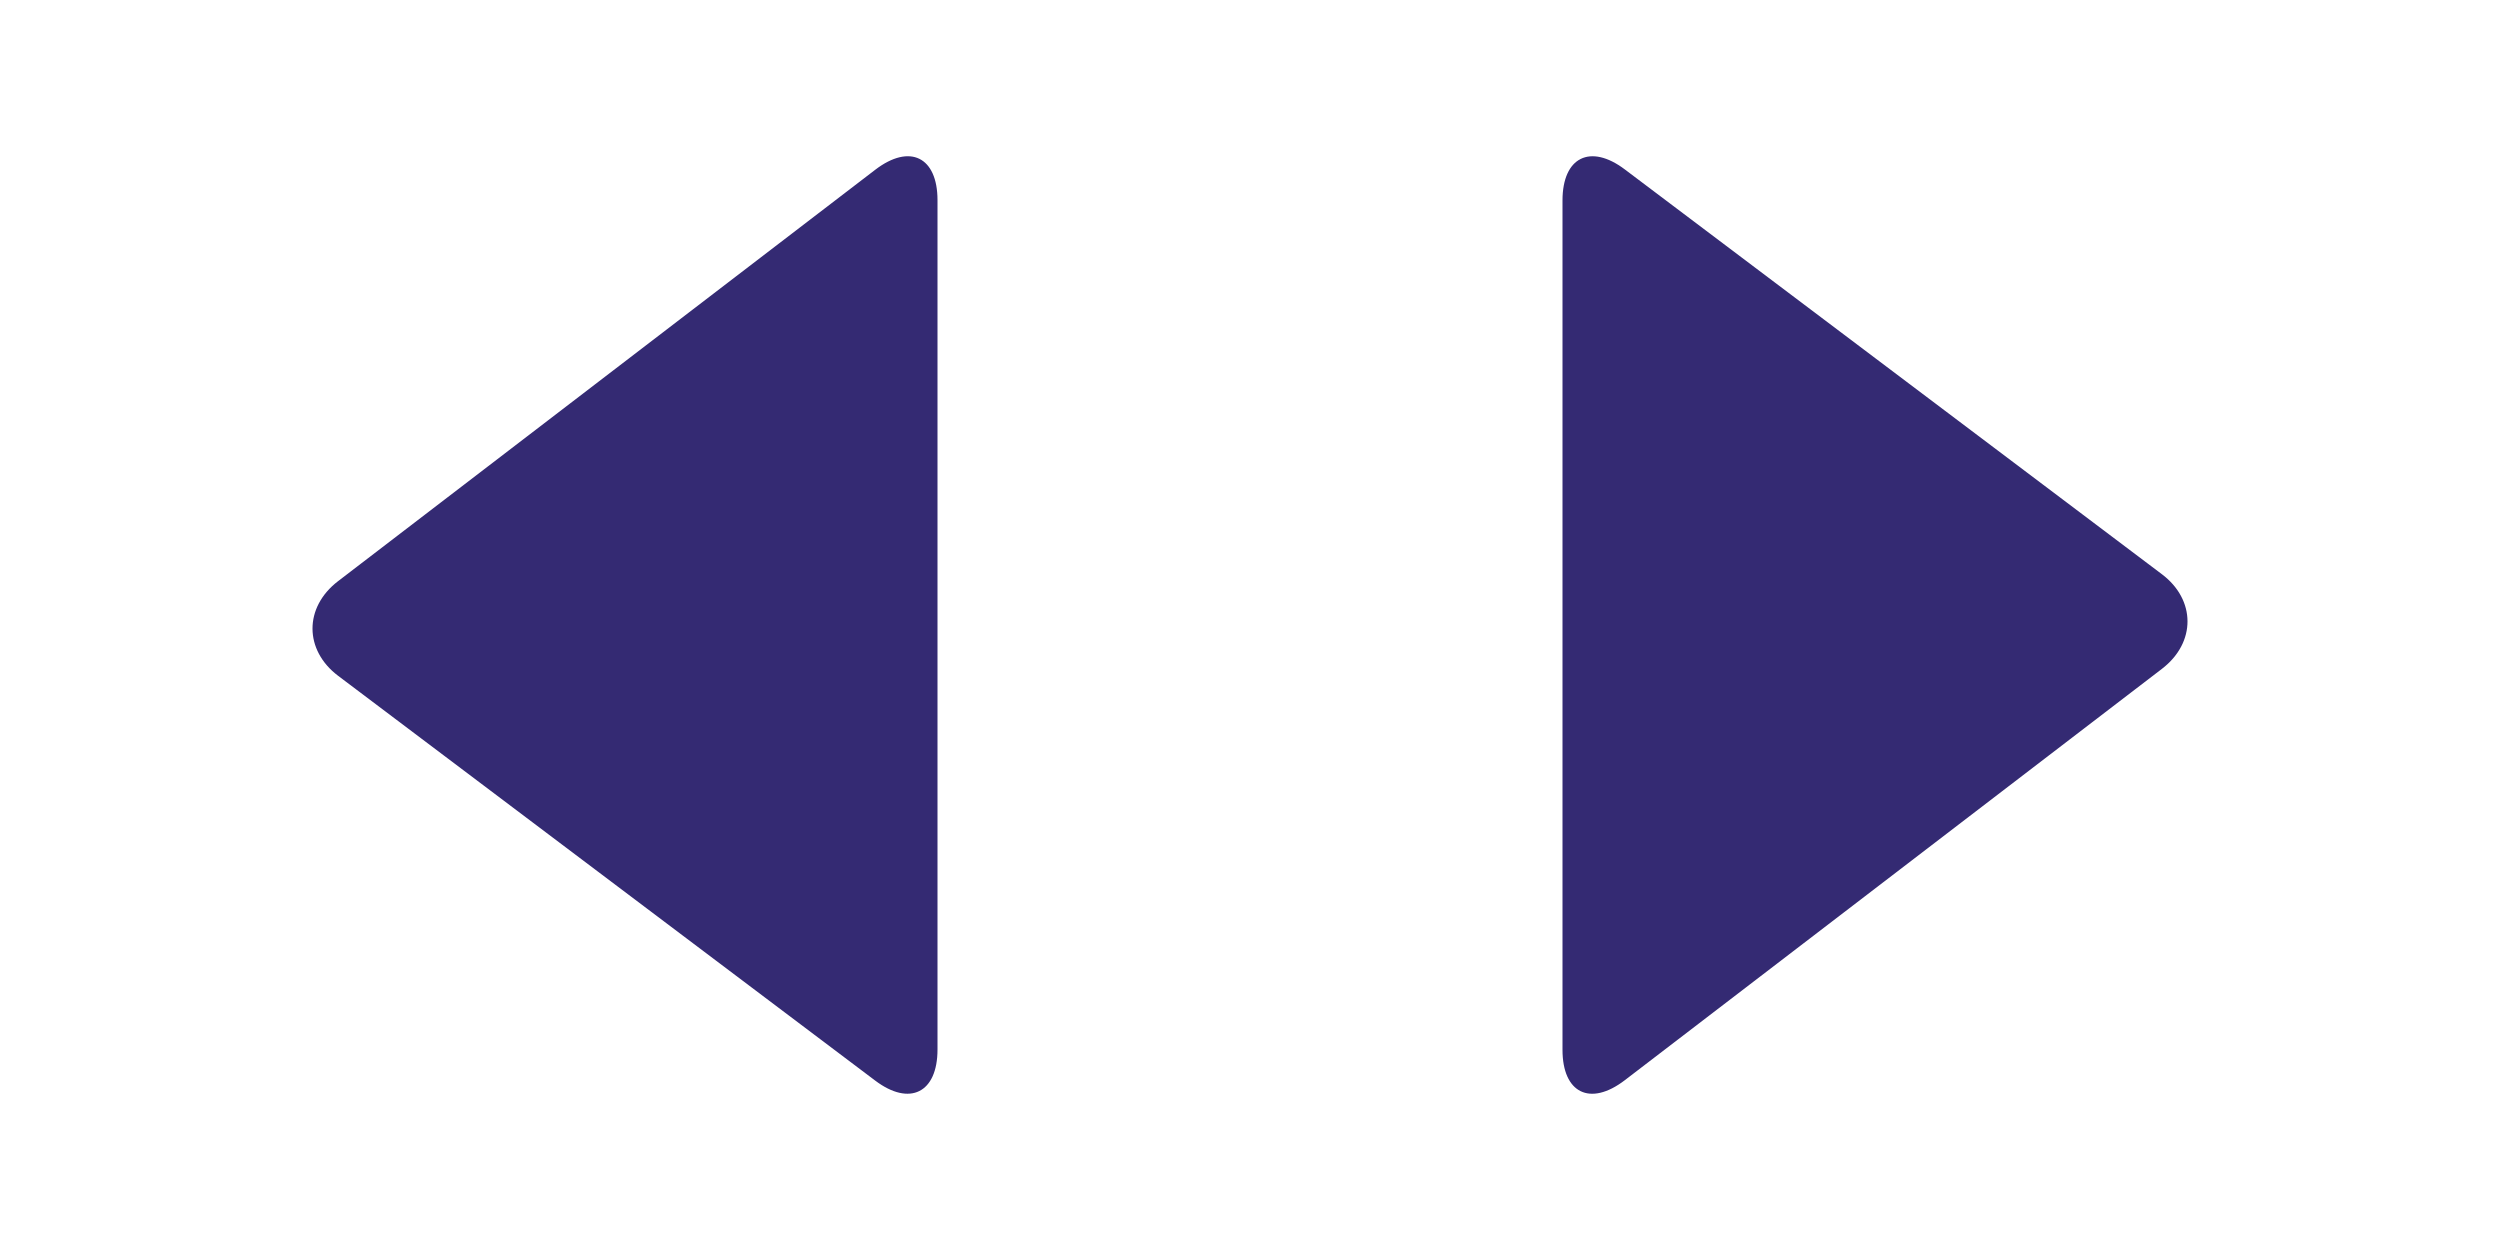
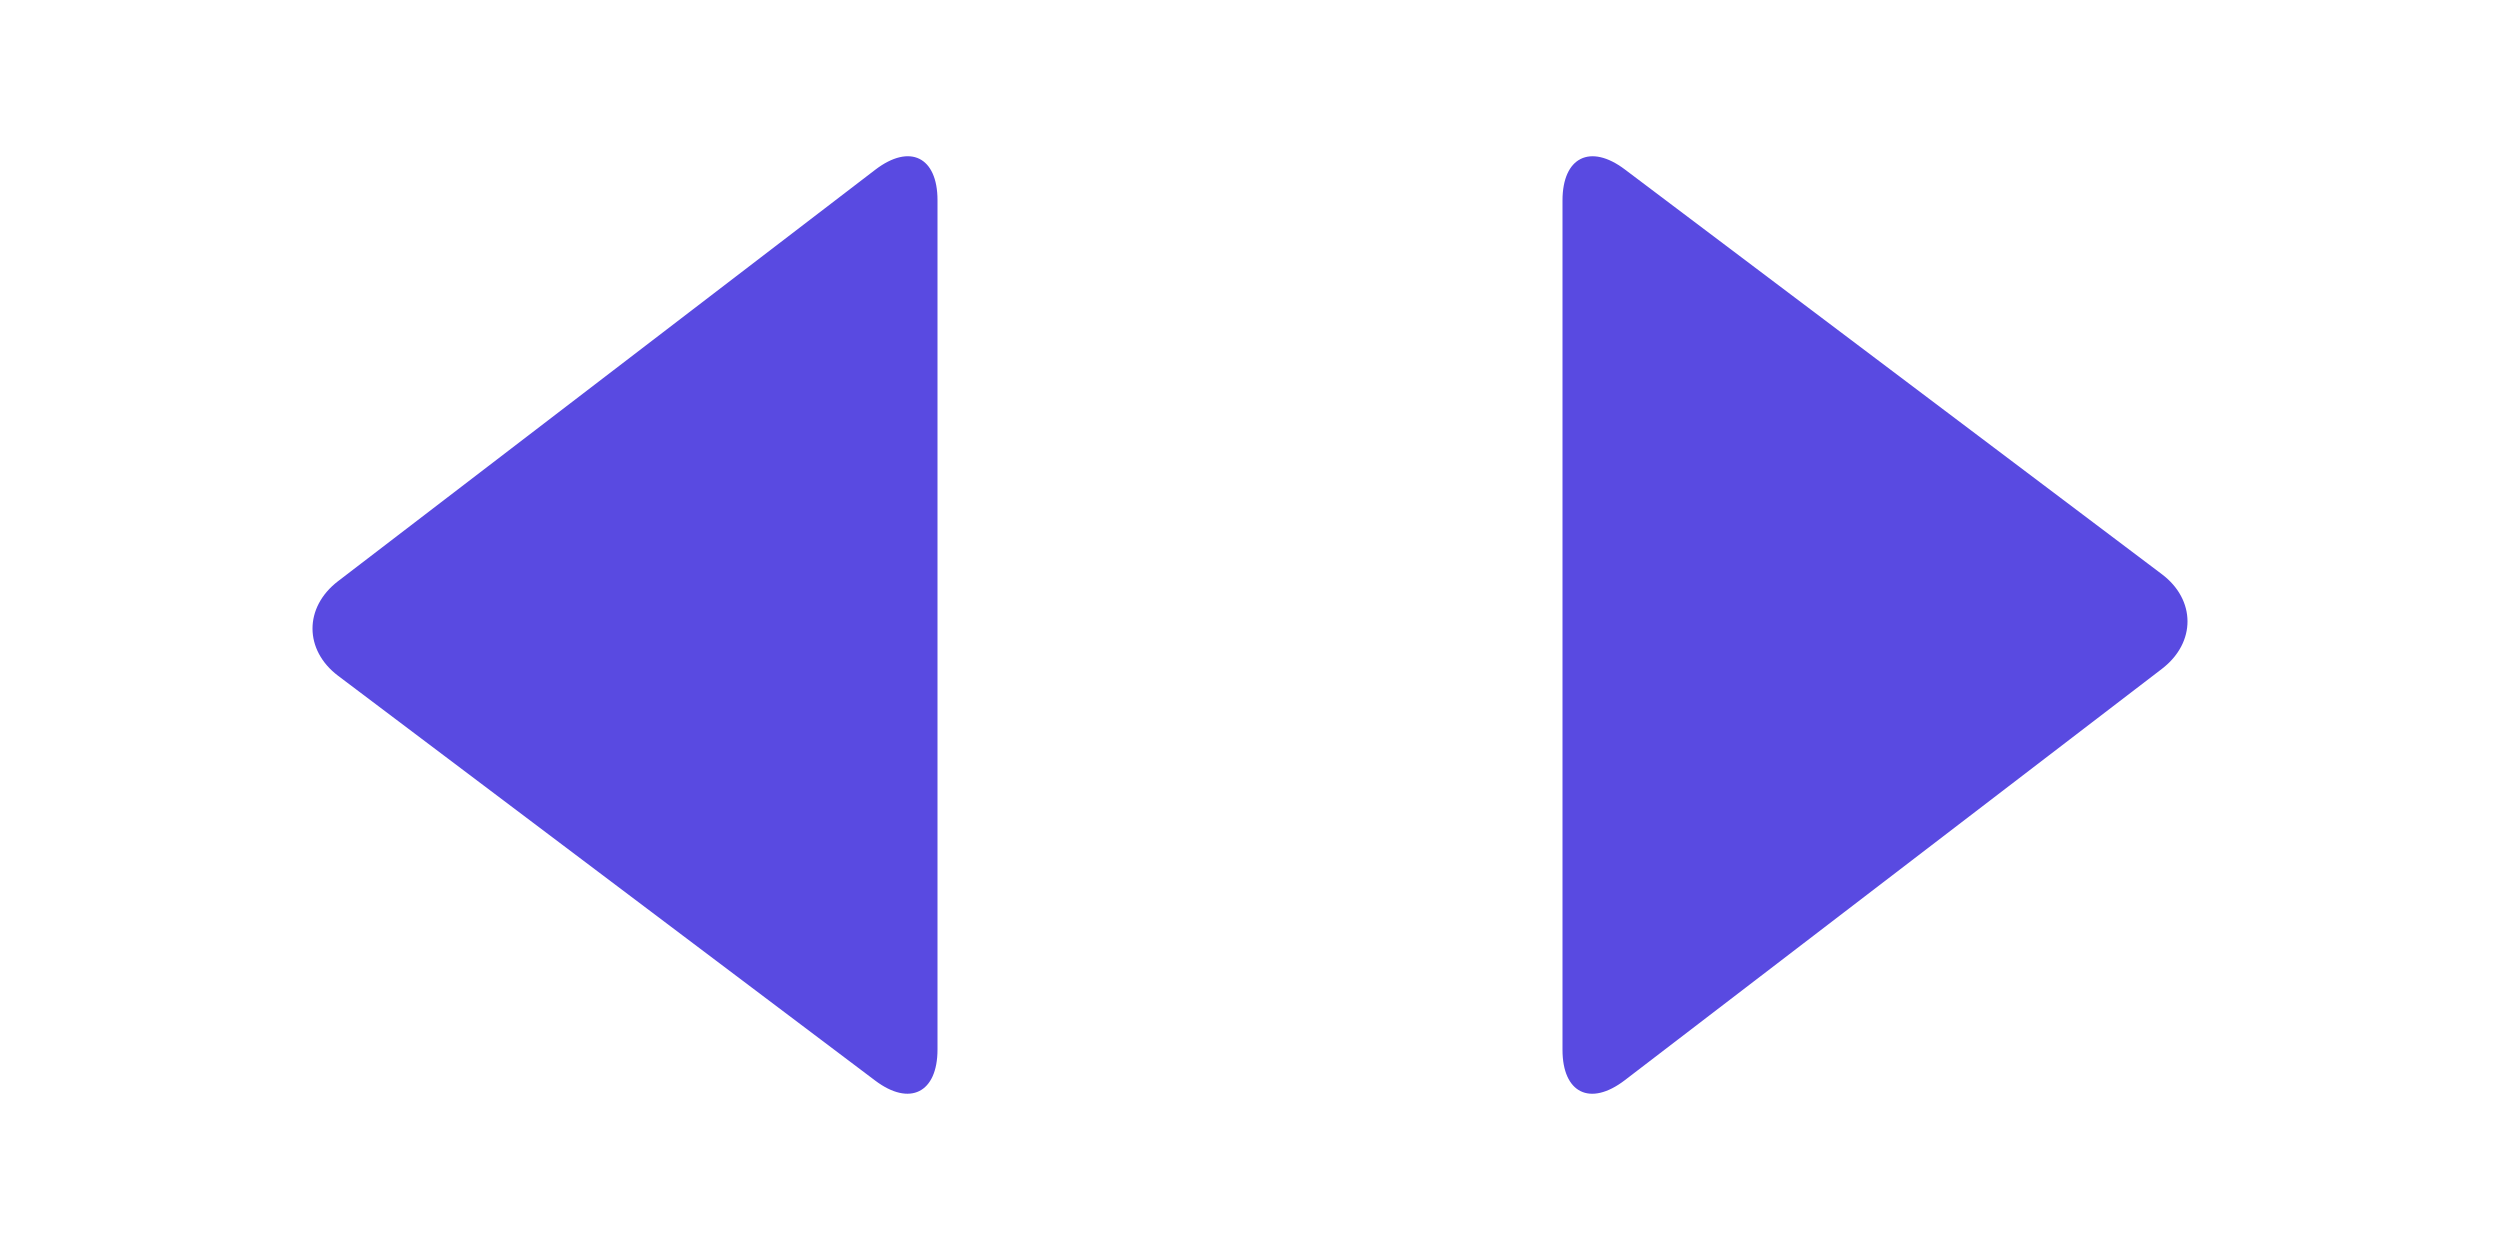
<svg xmlns="http://www.w3.org/2000/svg" width="52" height="26" viewBox="0 0 52 26" fill="none">
-   <path fill-rule="evenodd" clip-rule="evenodd" d="M18.205 22.477L7.032 14.056C6.329 13.525 6.317 12.636 7.032 12.088L18.205 3.531C18.926 2.979 19.5 3.266 19.5 4.163L19.5 21.83C19.5 22.733 18.92 23.016 18.205 22.477Z" fill="#342A73" />
-   <path fill-rule="evenodd" clip-rule="evenodd" d="M33.795 3.523L44.968 11.944C45.672 12.475 45.683 13.364 44.968 13.912L33.795 22.469C33.074 23.021 32.5 22.734 32.5 21.837L32.5 4.17C32.5 3.267 33.08 2.984 33.795 3.523Z" fill="#342A73" />
+   <path fill-rule="evenodd" clip-rule="evenodd" d="M18.205 22.477L7.032 14.056C6.329 13.525 6.317 12.636 7.032 12.088L18.205 3.531C18.926 2.979 19.5 3.266 19.5 4.163L19.5 21.83C19.5 22.733 18.92 23.016 18.205 22.477Z" fill="#594AE1" />
+   <path fill-rule="evenodd" clip-rule="evenodd" d="M33.795 3.523L44.968 11.944C45.672 12.475 45.683 13.364 44.968 13.912L33.795 22.469C33.074 23.021 32.5 22.734 32.5 21.837L32.5 4.17C32.5 3.267 33.08 2.984 33.795 3.523Z" fill="#594AE1" />
</svg>
